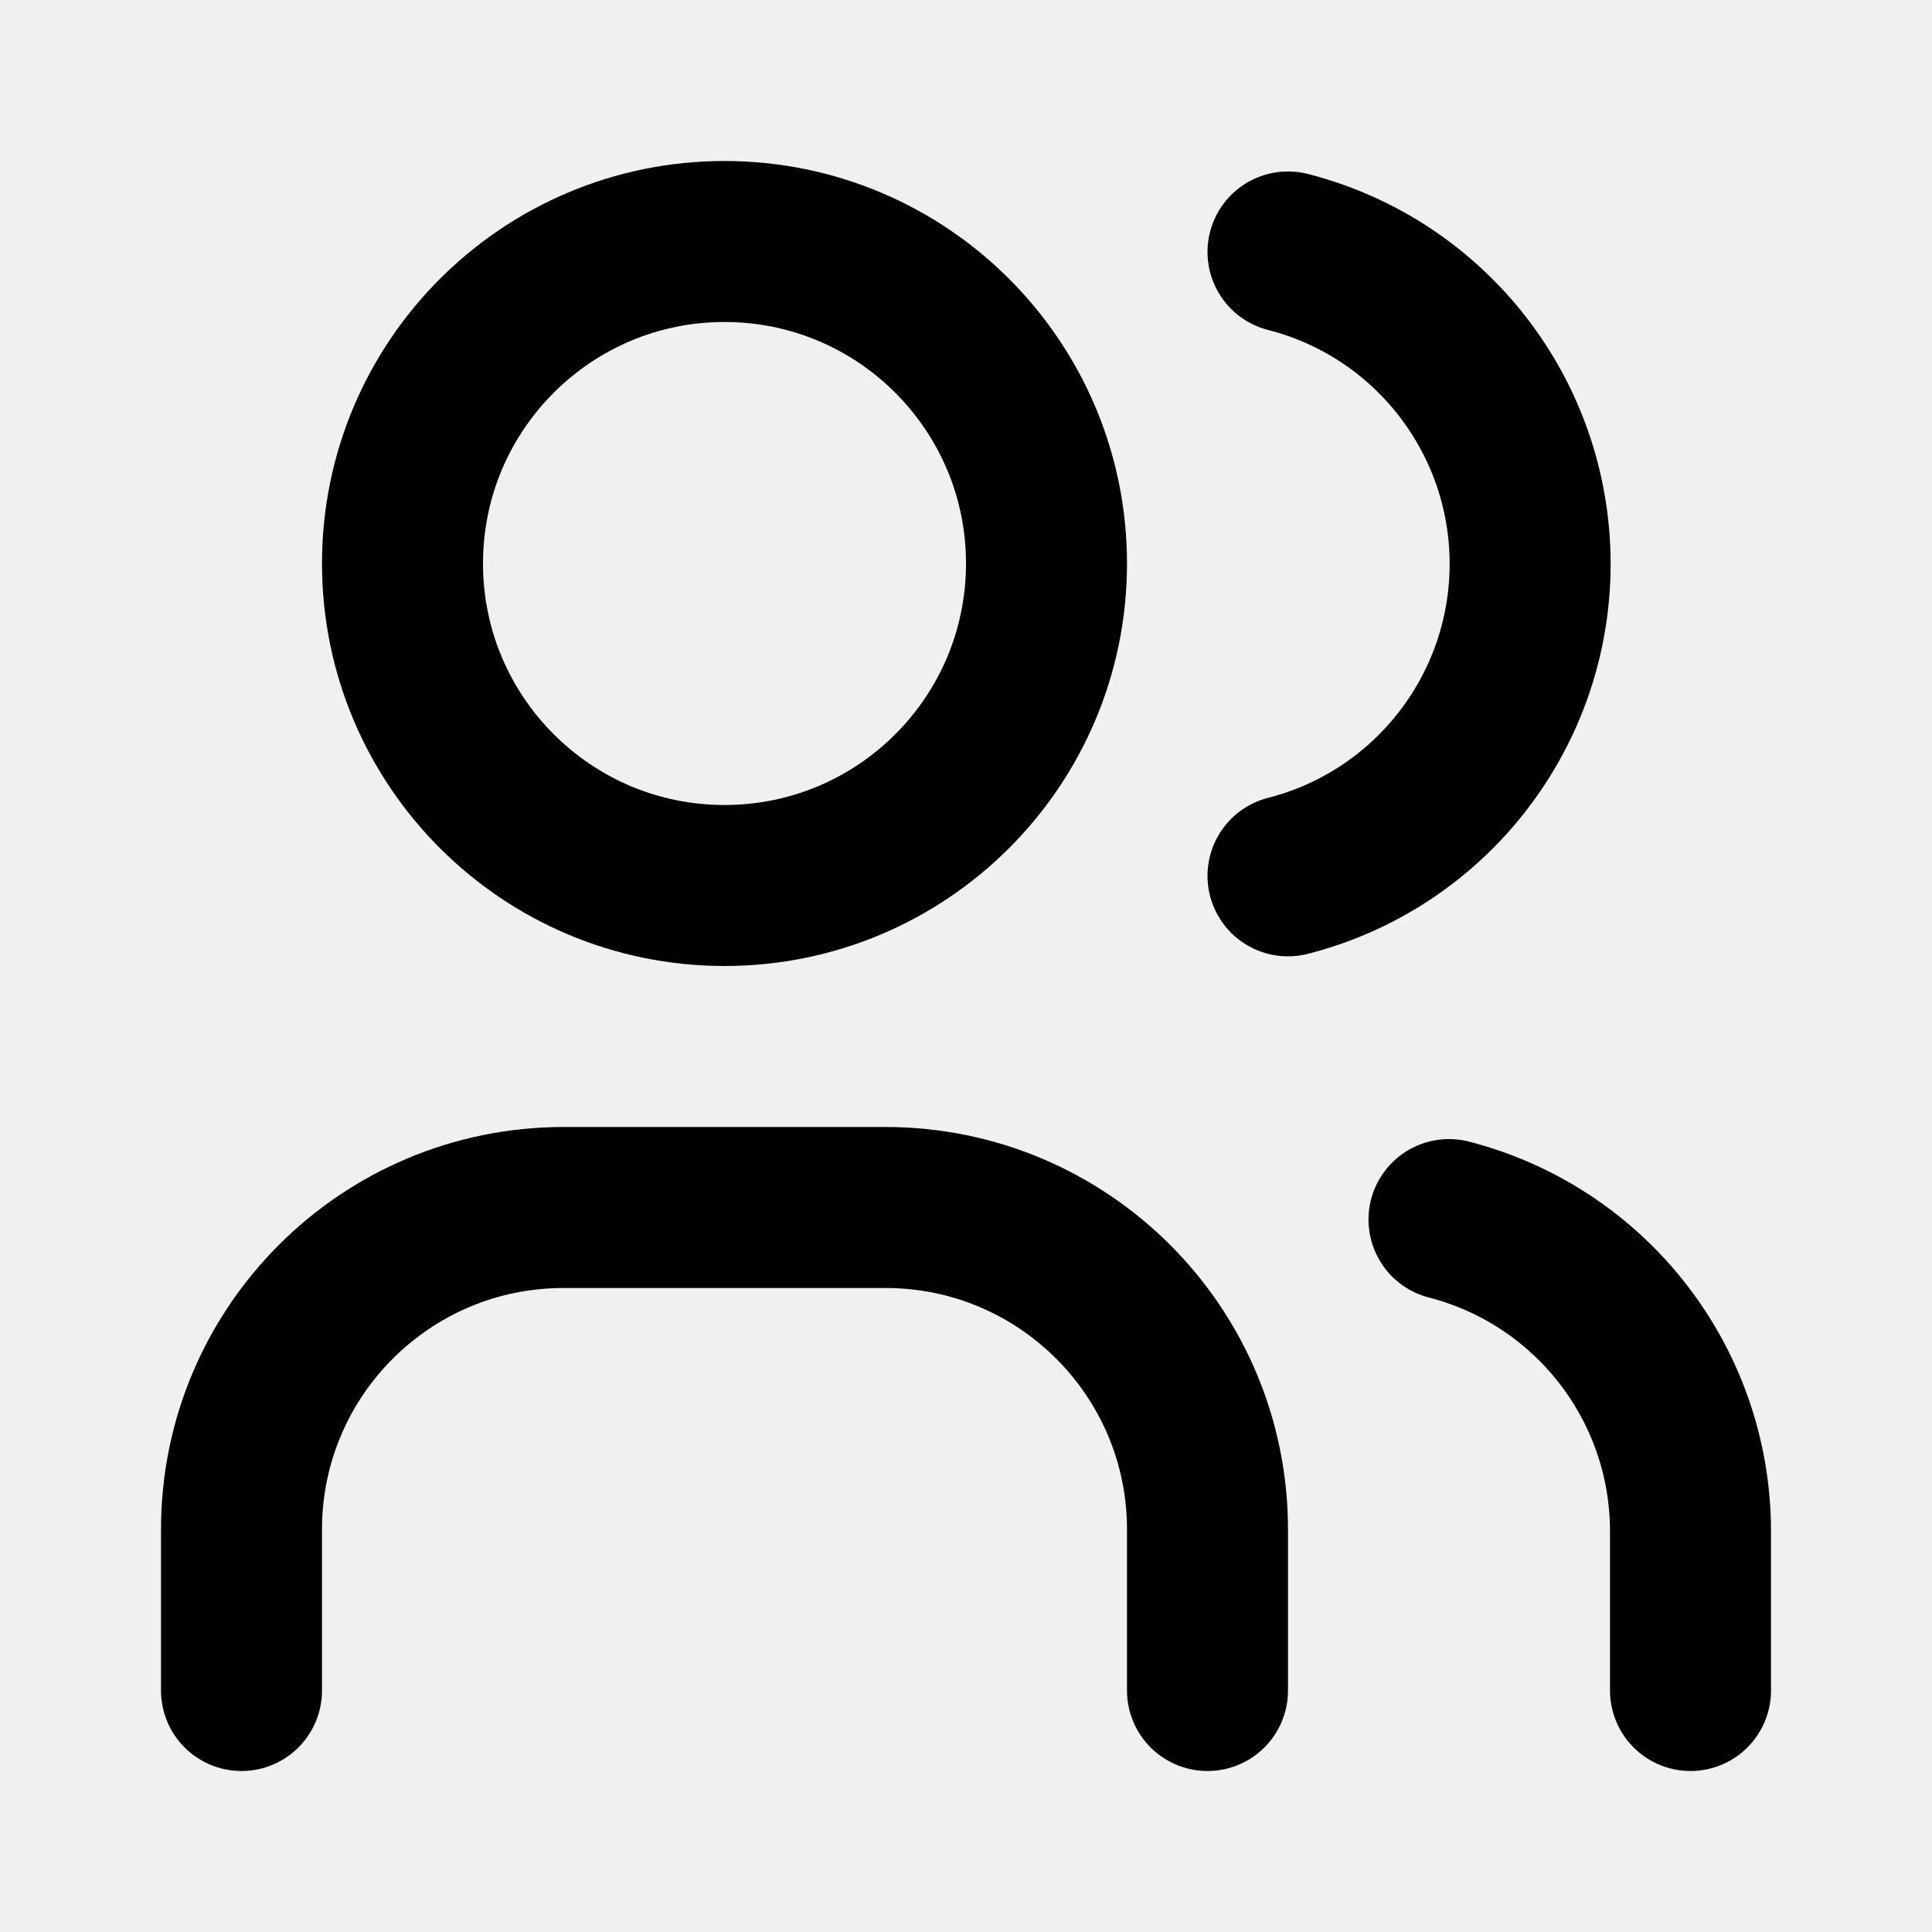
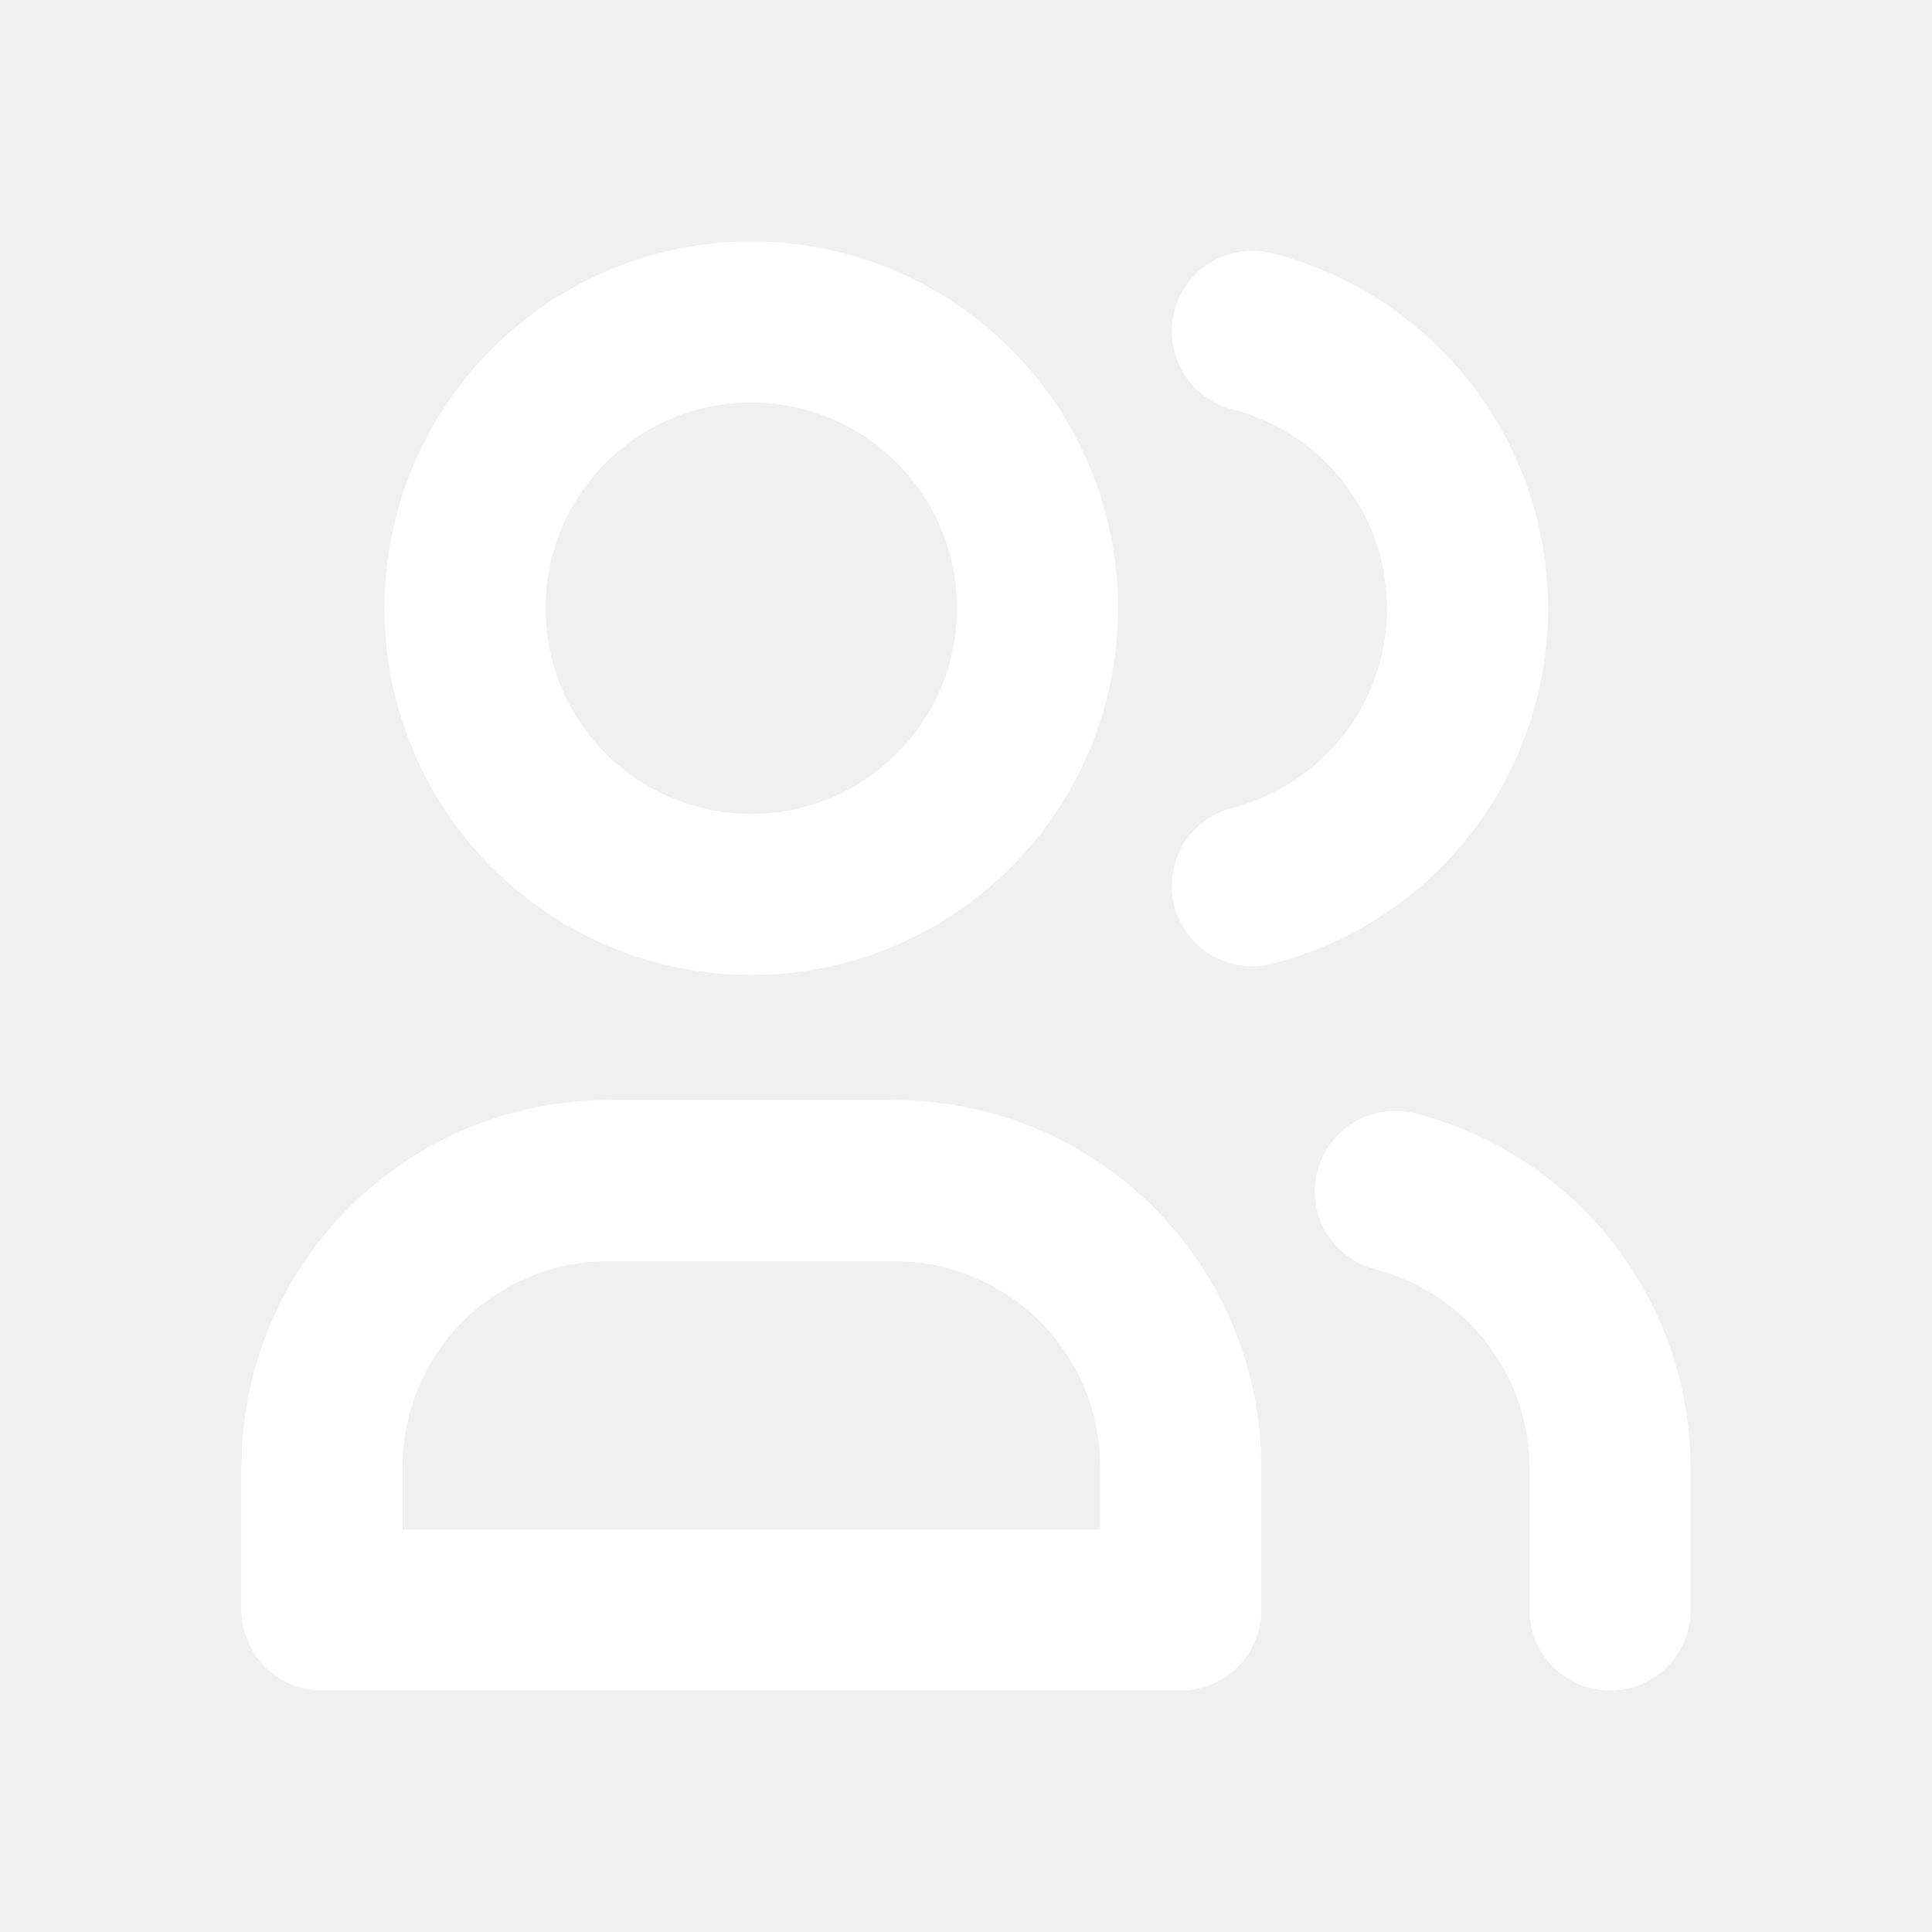
- <svg xmlns="http://www.w3.org/2000/svg" width="16" height="16" viewBox="0 0 24 24" fill="none" stroke="currentColor" stroke-width="2" stroke-linecap="round" stroke-linejoin="round" class="icon icon-tabler icons-tabler-outline icon-tabler-users">
-   <path stroke="none" d="M0 0h24v24H0z" fill="none" />
-   <path d="M9 7m-4 0a4 4 0 1 0 8 0a4 4 0 1 0 -8 0" />
-   <path d="M3 21v-2a4 4 0 0 1 4 -4h4a4 4 0 0 1 4 4v2" />
-   <path d="M16 3.13a4 4 0 0 1 0 7.75" />
-   <path d="M21 21v-2a4 4 0 0 0 -3 -3.85" />
+ <svg xmlns="http://www.w3.org/2000/svg" width="20" height="20" viewBox="0 0 20 20" fill="none">
+   <path d="M7.777 9.259C9.414 9.259 10.74 7.933 10.74 6.296C10.74 4.66 9.414 3.333 7.777 3.333C6.141 3.333 4.814 4.66 4.814 6.296C4.814 7.933 6.141 9.259 7.777 9.259Z" stroke="white" stroke-width="1.667" stroke-linecap="round" stroke-linejoin="round" />
+   <path d="M12.964 3.43C13.601 3.593 14.166 3.964 14.569 4.483C14.973 5.003 15.192 5.642 15.192 6.3C15.192 6.958 14.973 7.597 14.569 8.117C14.166 8.637 13.601 9.007 12.964 9.17M16.667 16.667V15.185C16.664 14.531 16.444 13.897 16.042 13.381C15.64 12.865 15.078 12.497 14.445 12.333M3.334 16.667V15.185C3.334 14.399 3.646 13.646 4.202 13.09C4.757 12.534 5.511 12.222 6.297 12.222H9.26C10.046 12.222 10.799 12.534 11.355 13.09C11.911 13.646 12.223 14.399 12.223 15.185V16.667H3.334Z" stroke="white" stroke-width="1.667" stroke-linecap="round" stroke-linejoin="round" />
</svg>
